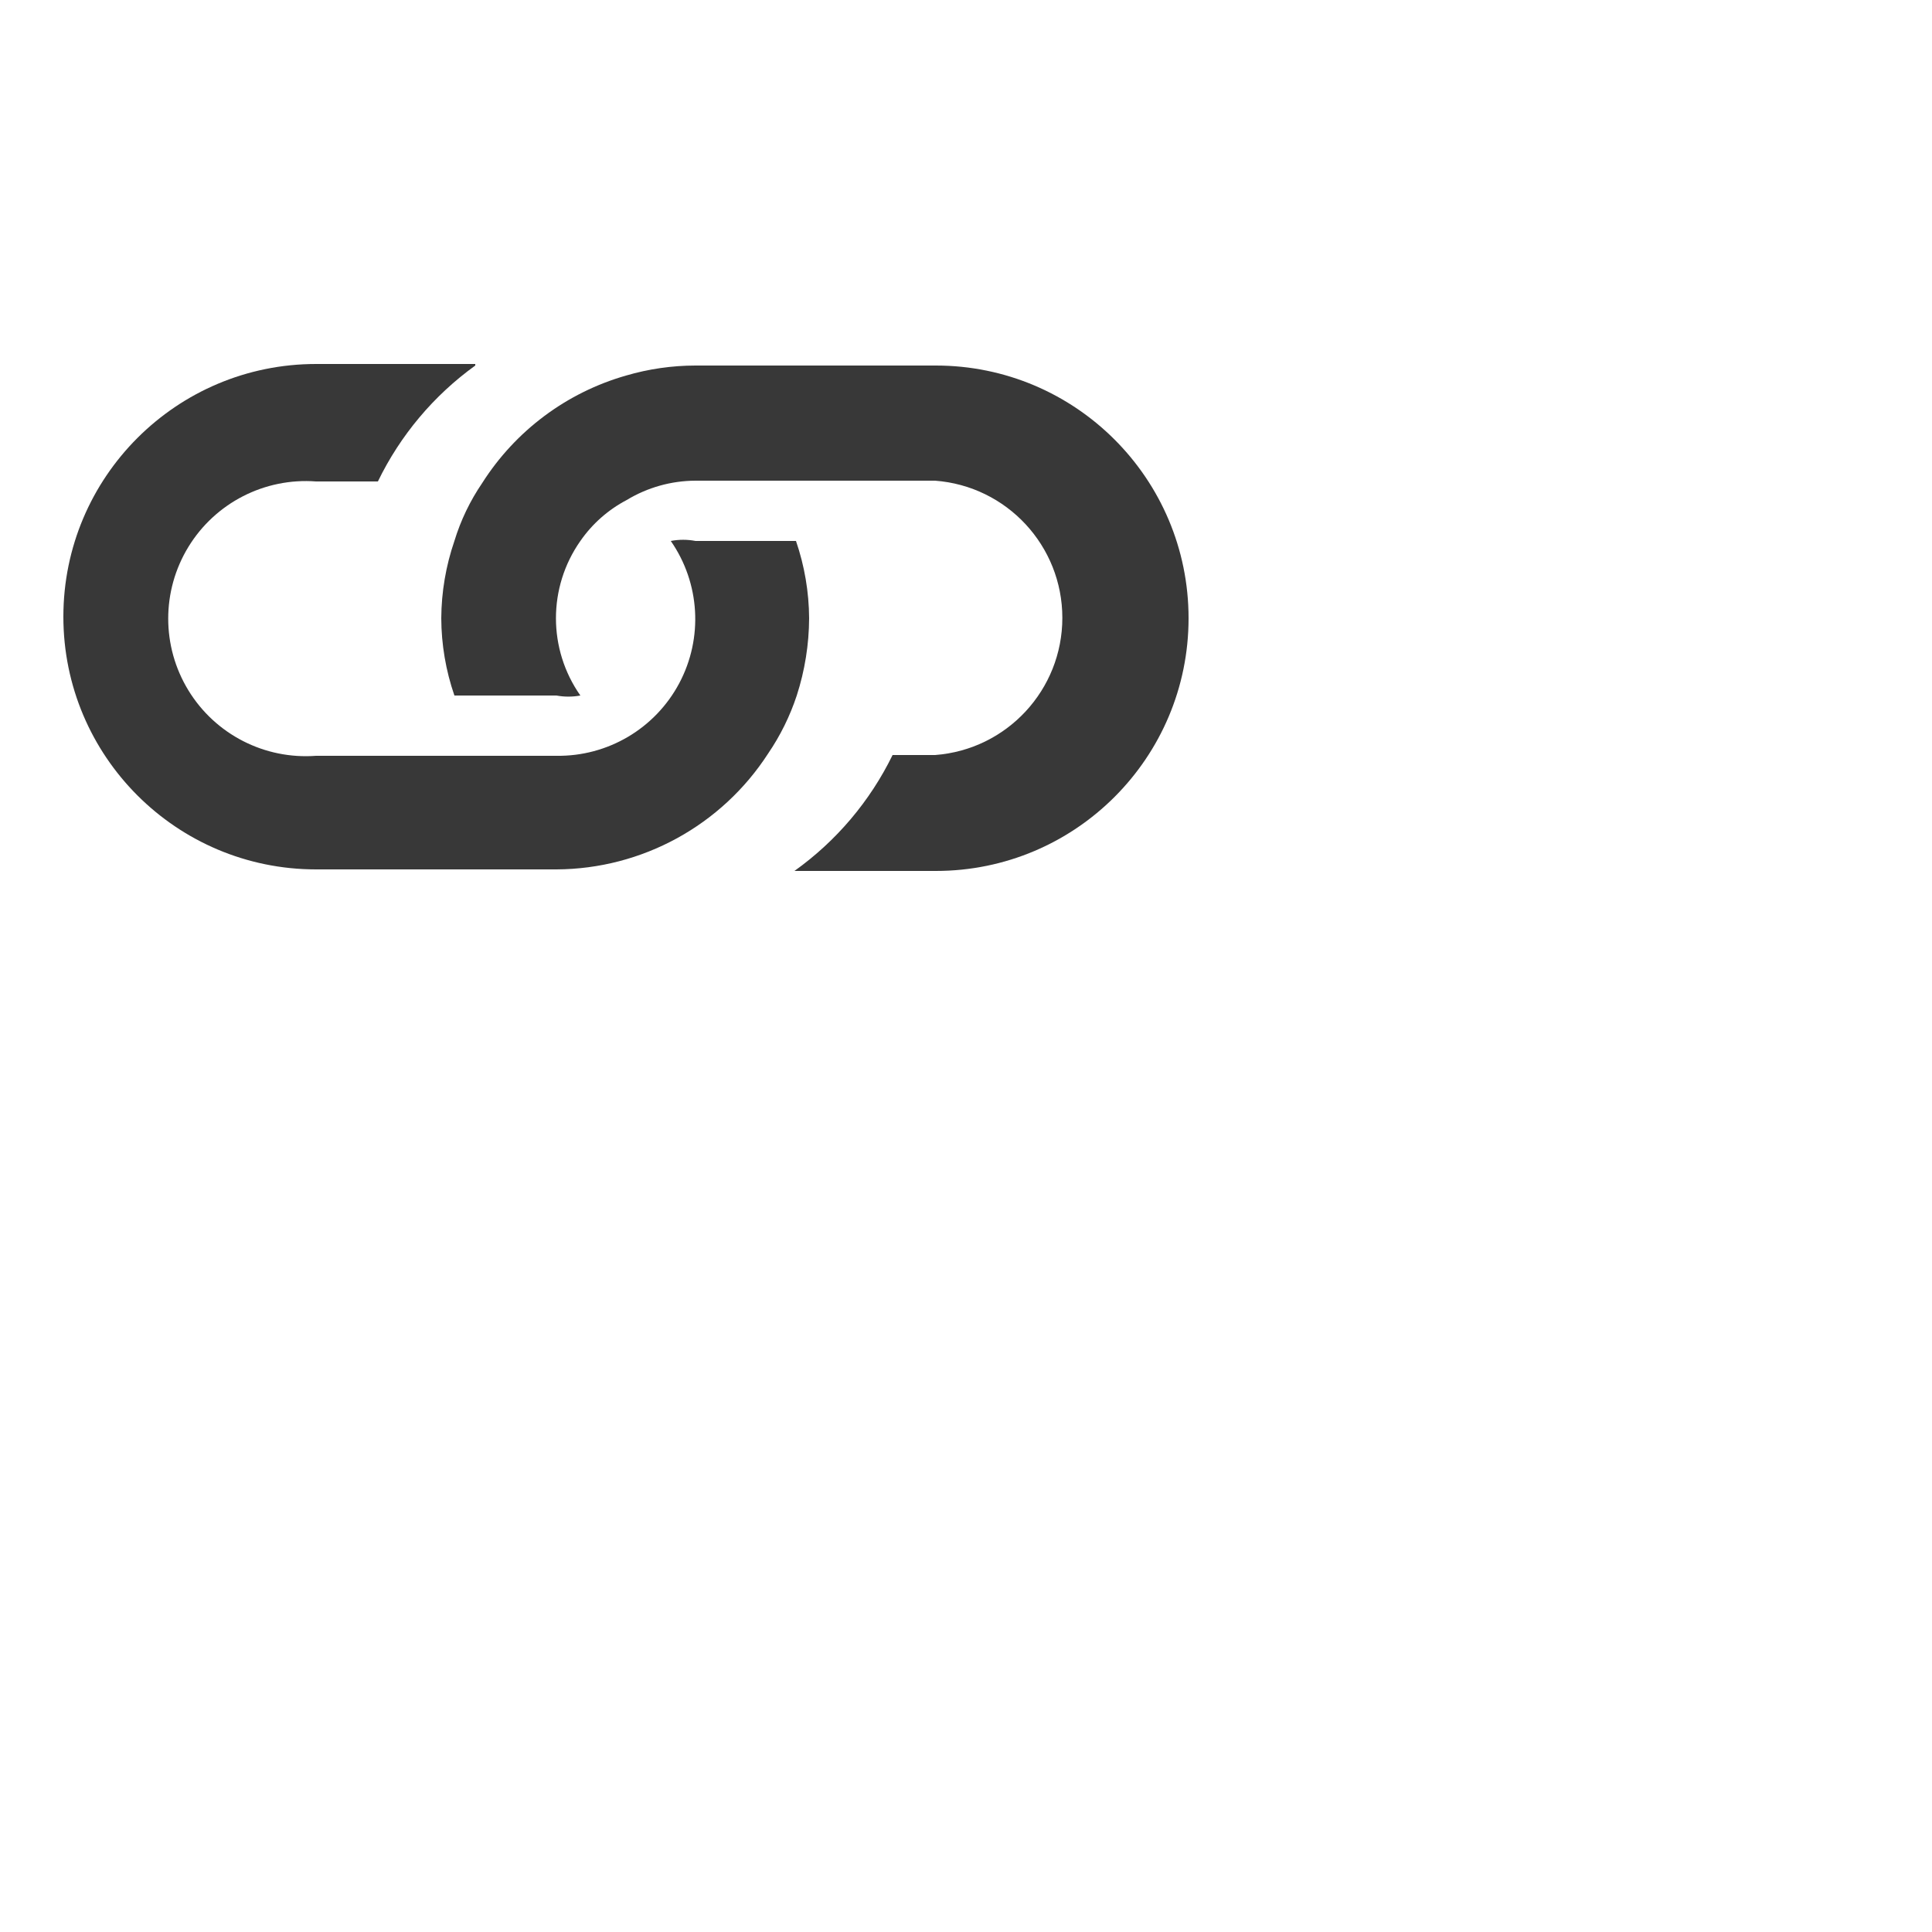
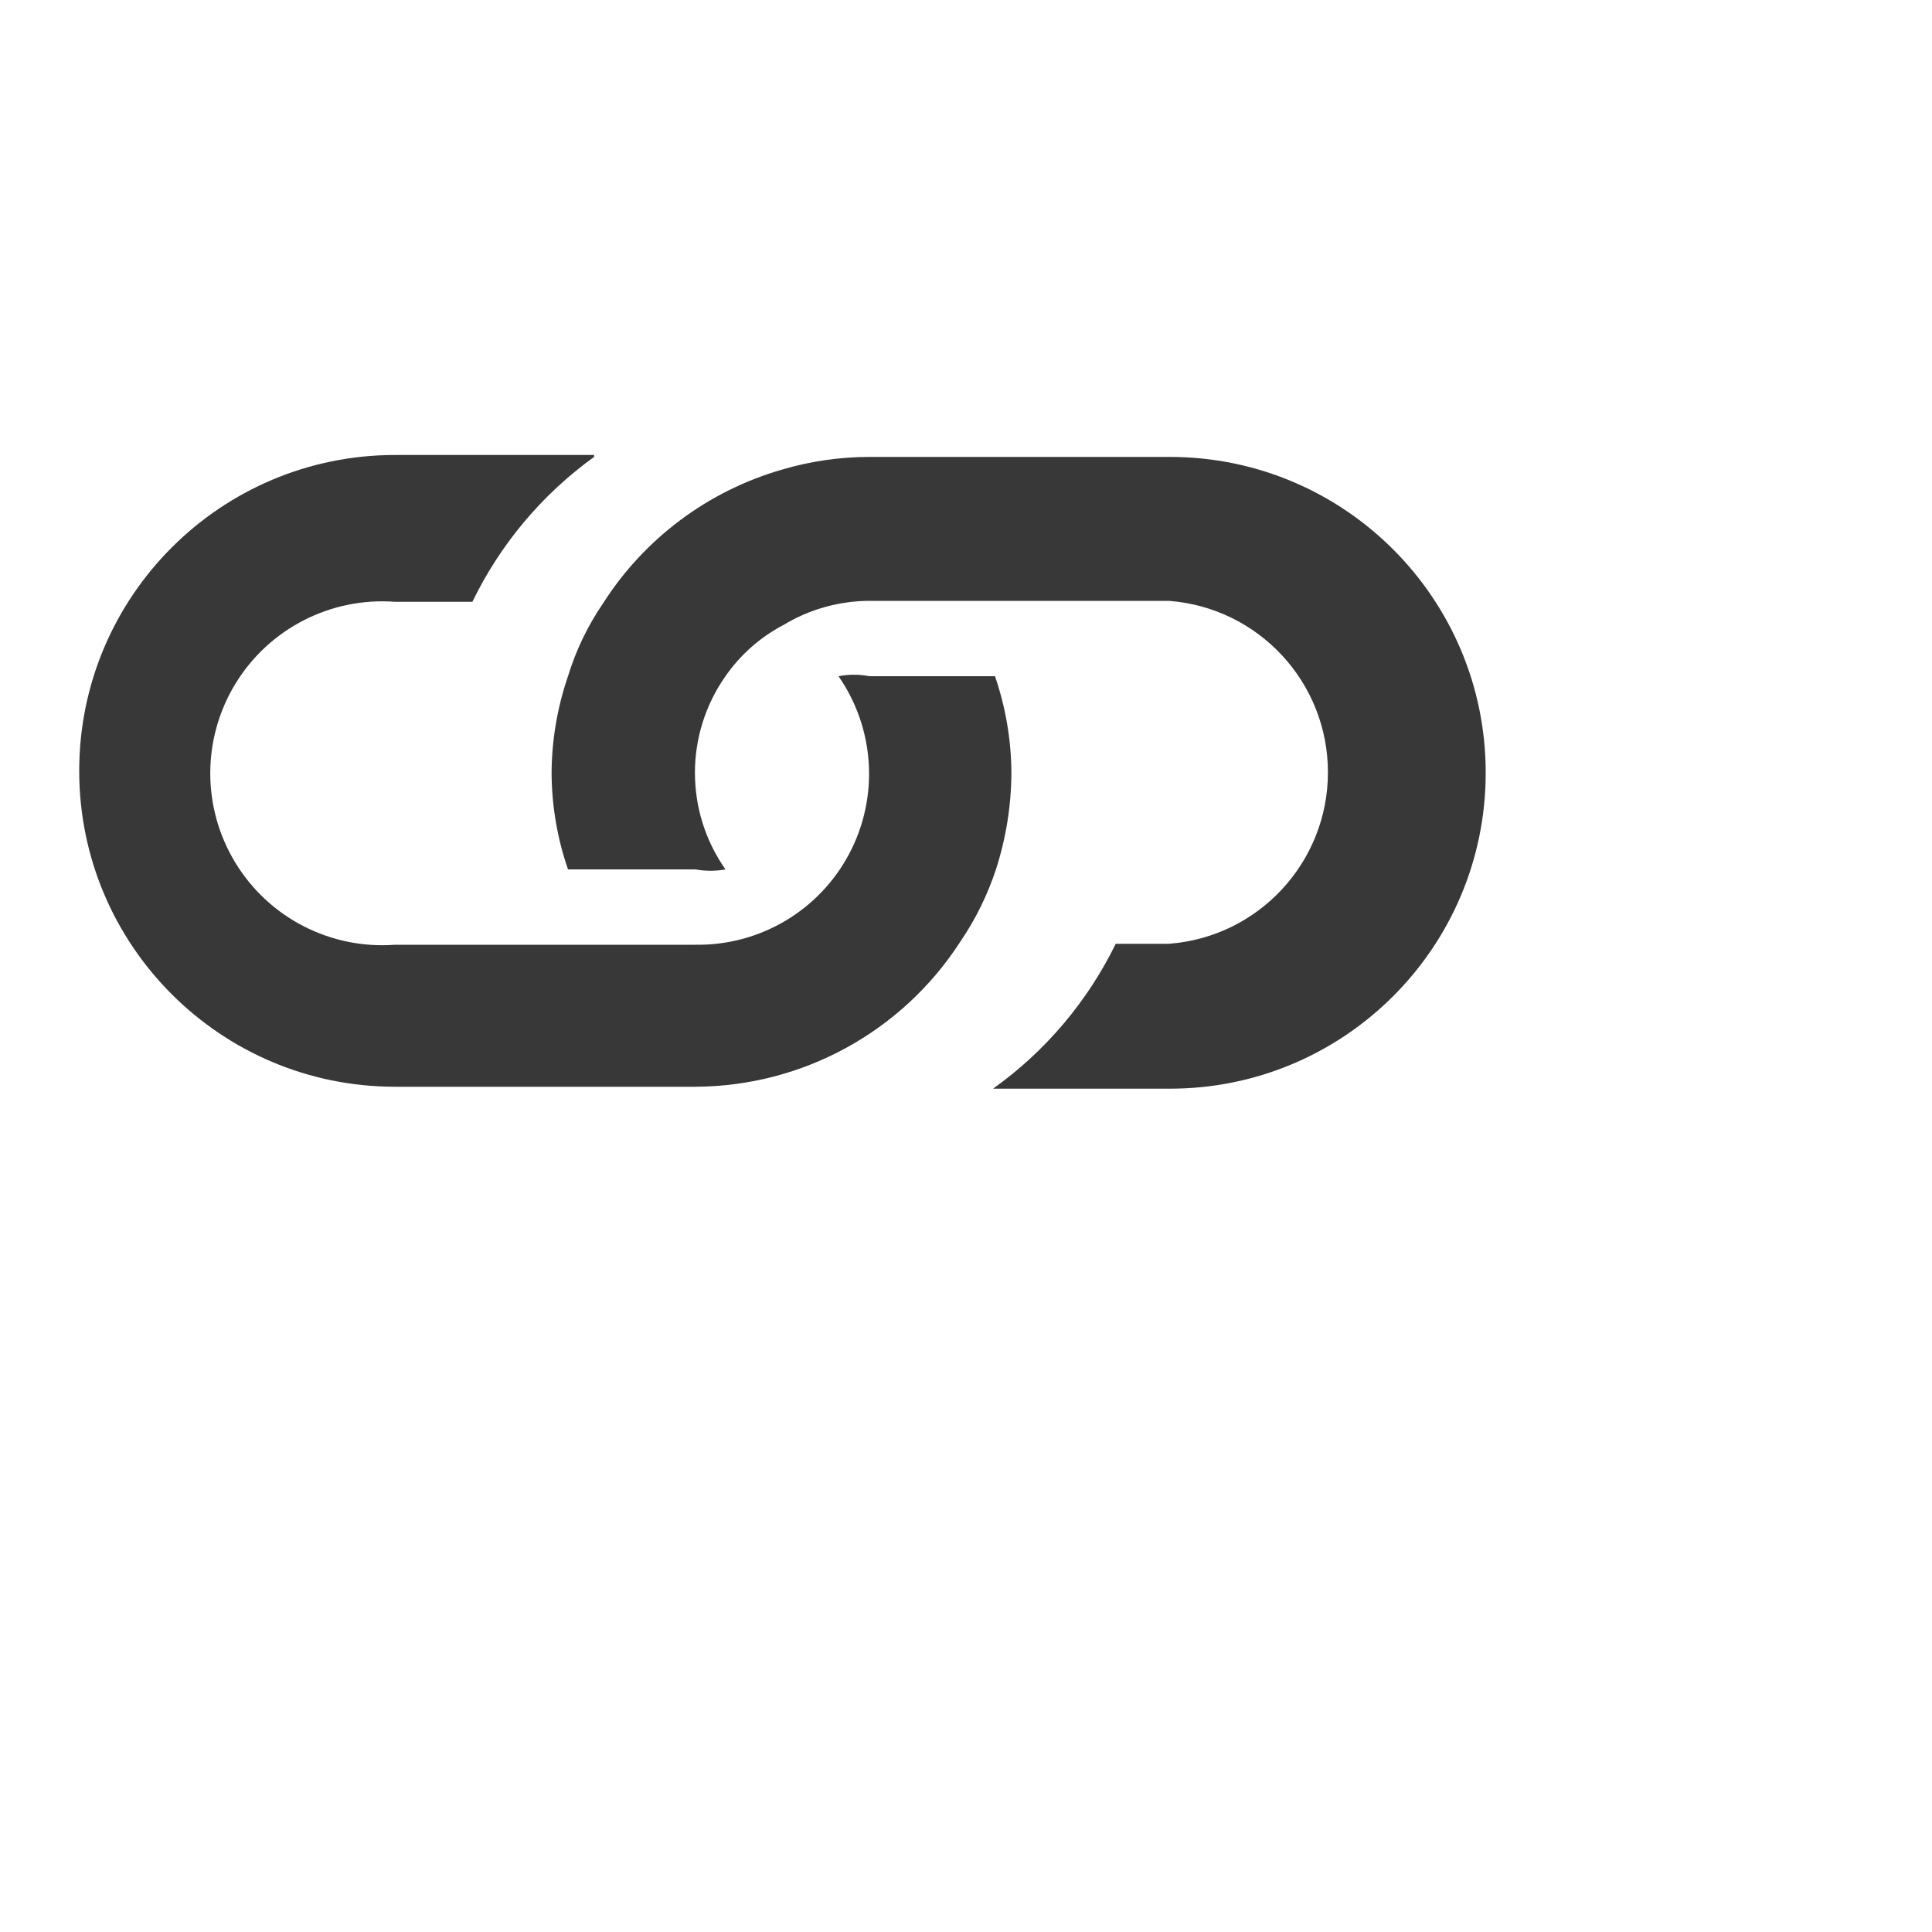
- <svg xmlns="http://www.w3.org/2000/svg" id="Layer_2" data-name="Layer 2" width="25" height="25" viewBox="0 0 25 25">
+ <svg xmlns="http://www.w3.org/2000/svg" id="Layer_2" data-name="Layer 2" width="25" height="25" viewBox="0 0 20 20">
  <path d="M6.15,4.73a4,4,0,0,0-1.26,1.5H4.09a1.78,1.78,0,1,0,0,3.55H7.2A1.77,1.77,0,0,0,8.68,7,.85.85,0,0,1,9,7H10.3a3.14,3.14,0,0,1,.17,1,3.3,3.3,0,0,1-.16,1,3,3,0,0,1-.37.75,3.28,3.28,0,0,1-2.74,1.5H4.09a3.27,3.27,0,1,1,0-6.54H6.15" style="fill: #383838" />
  <path d="M12.11,4.73a3.27,3.27,0,0,1,0,6.54H10.28a4,4,0,0,0,1.27-1.5h.55a1.78,1.78,0,0,0,0-3.55H9a1.73,1.73,0,0,0-.89.25A1.68,1.68,0,0,0,7.51,7a1.74,1.74,0,0,0,0,2A.85.85,0,0,1,7.2,9H5.88a3.1,3.1,0,0,1-.17-1,3.14,3.14,0,0,1,.17-1,2.76,2.76,0,0,1,.36-.75A3.27,3.27,0,0,1,8.1,4.86,3.2,3.2,0,0,1,9,4.73h3.12" style="fill: #383838" />
</svg>
